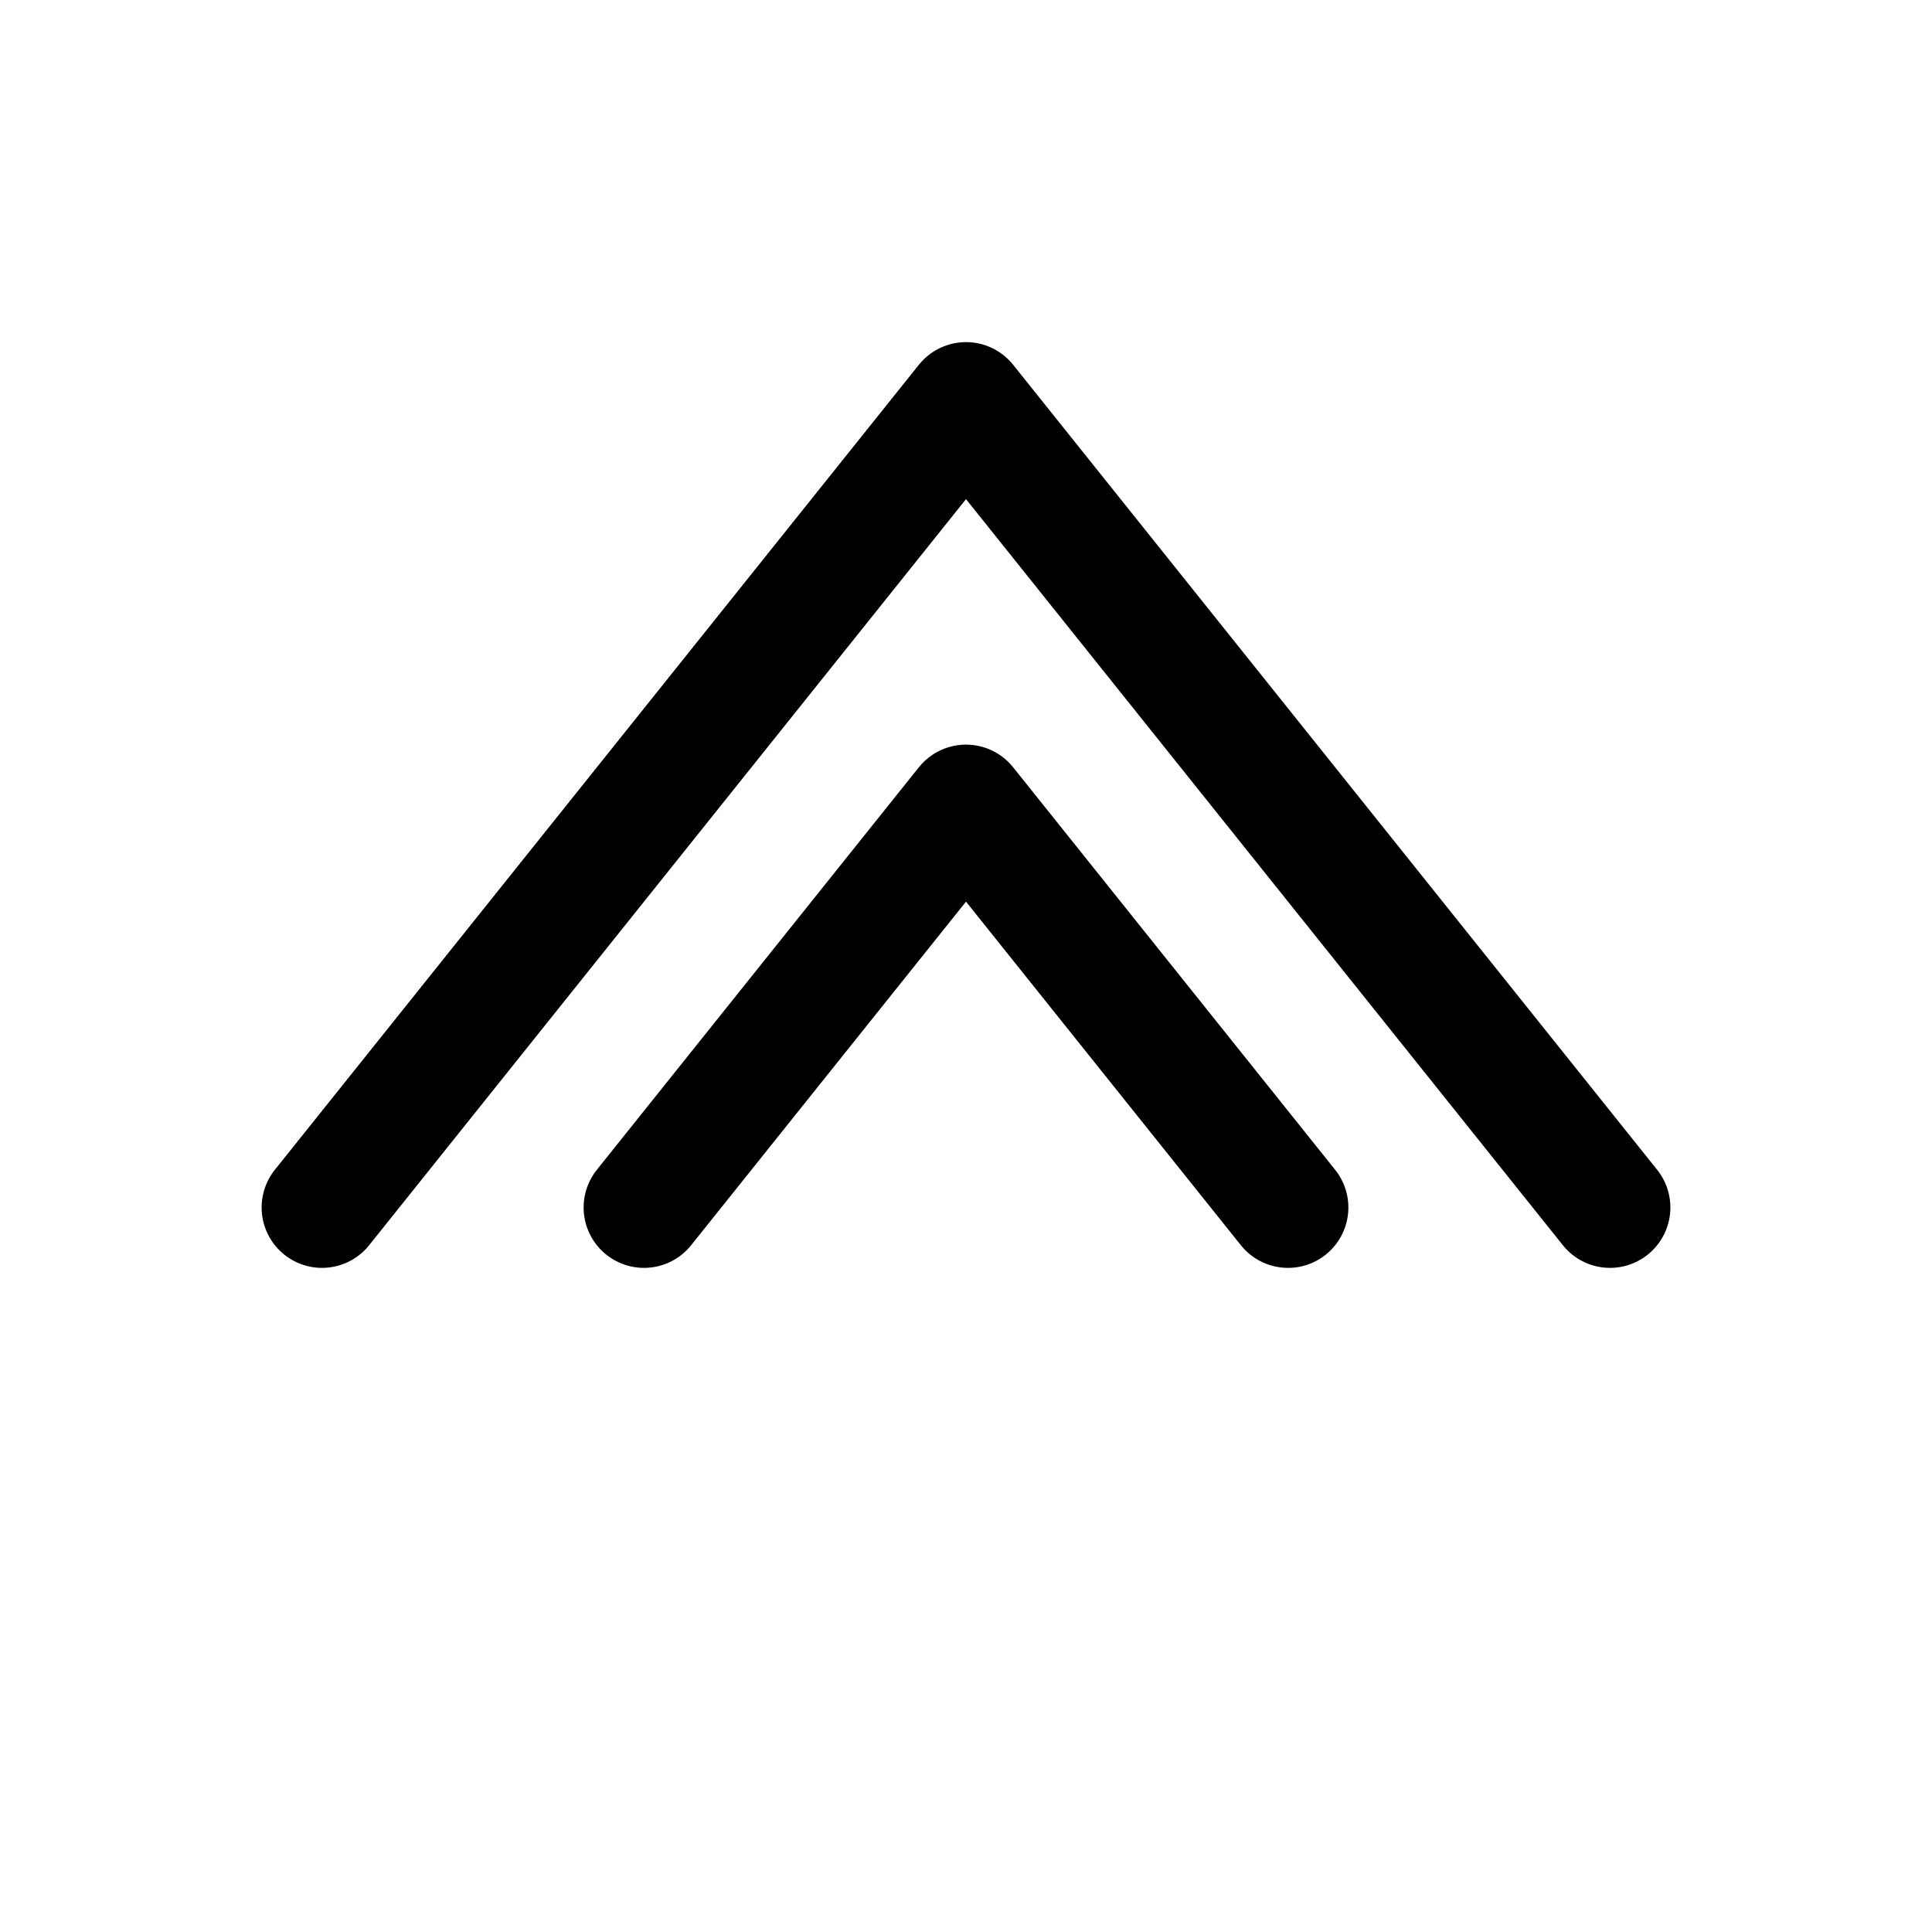
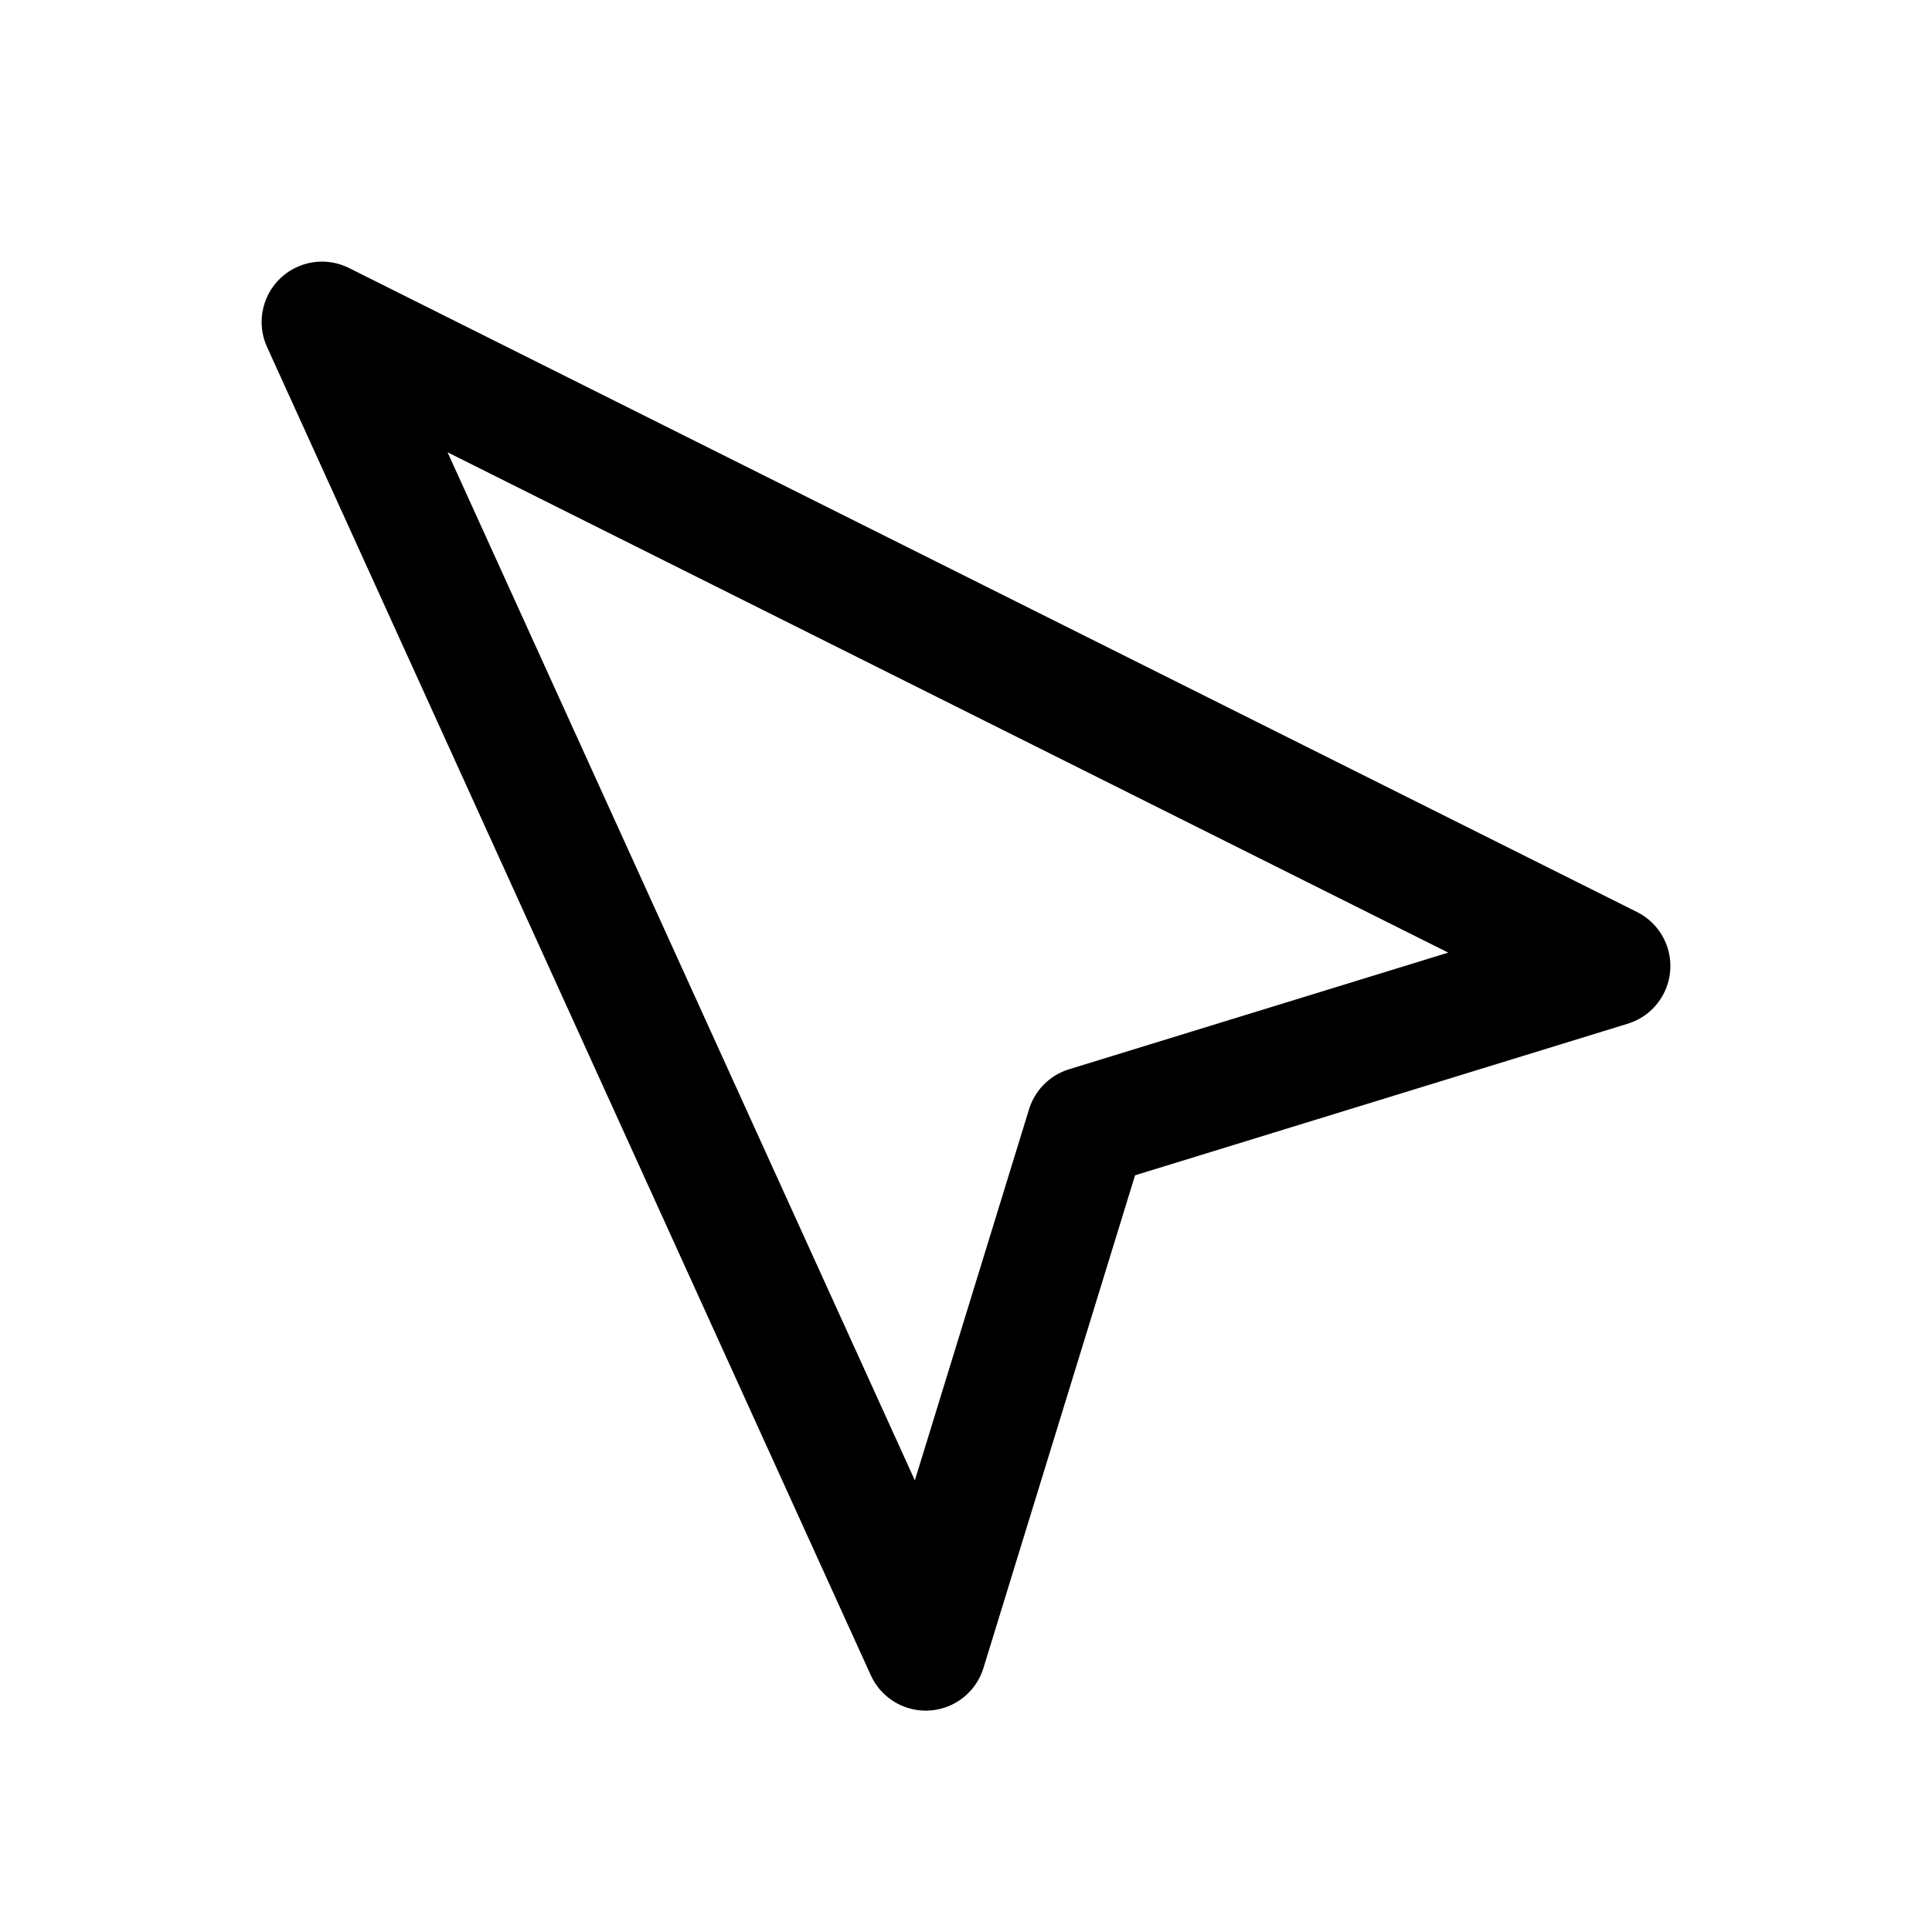
<svg xmlns="http://www.w3.org/2000/svg" viewBox="0 0 24 24" fill="none" stroke="currentColor" stroke-width="1.5" stroke-linecap="round" stroke-linejoin="round">
-   <path d="M4 15l8-10 8 10" />
-   <path d="M8 15l4-5 4 5" />
+   <path d="M4 4l16 8-6.5 2-2 6.5z" />
</svg>
